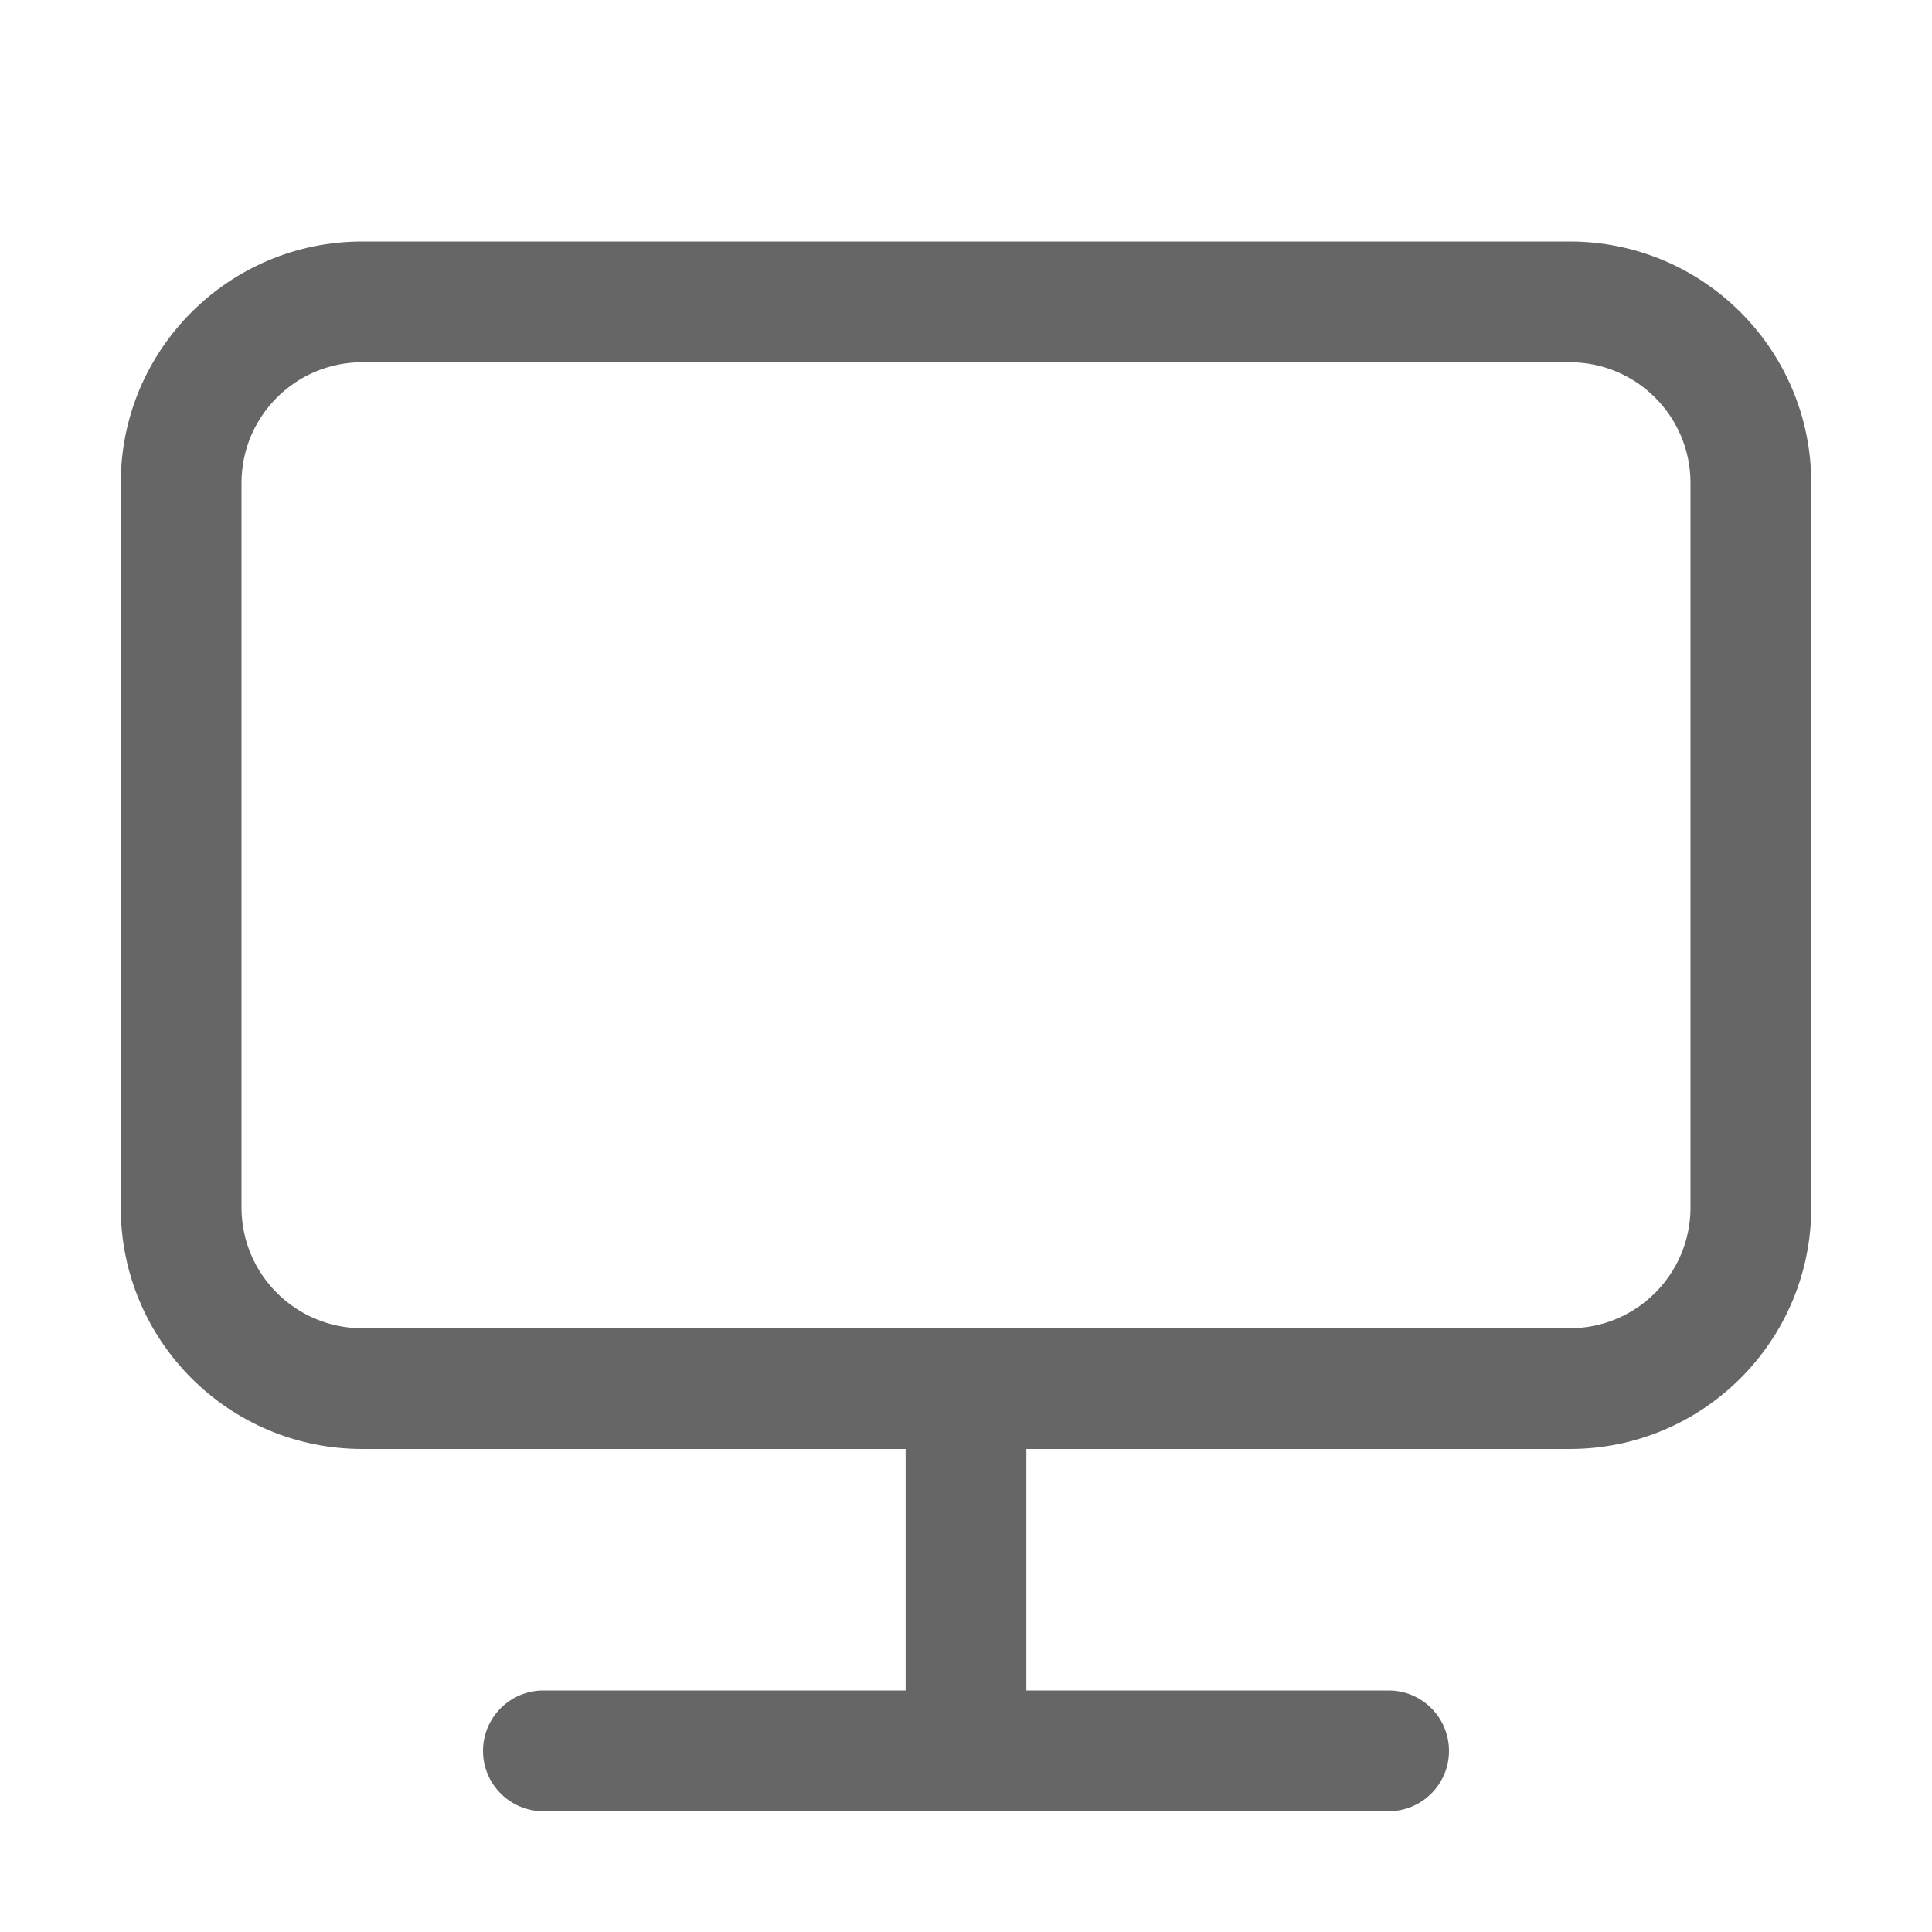
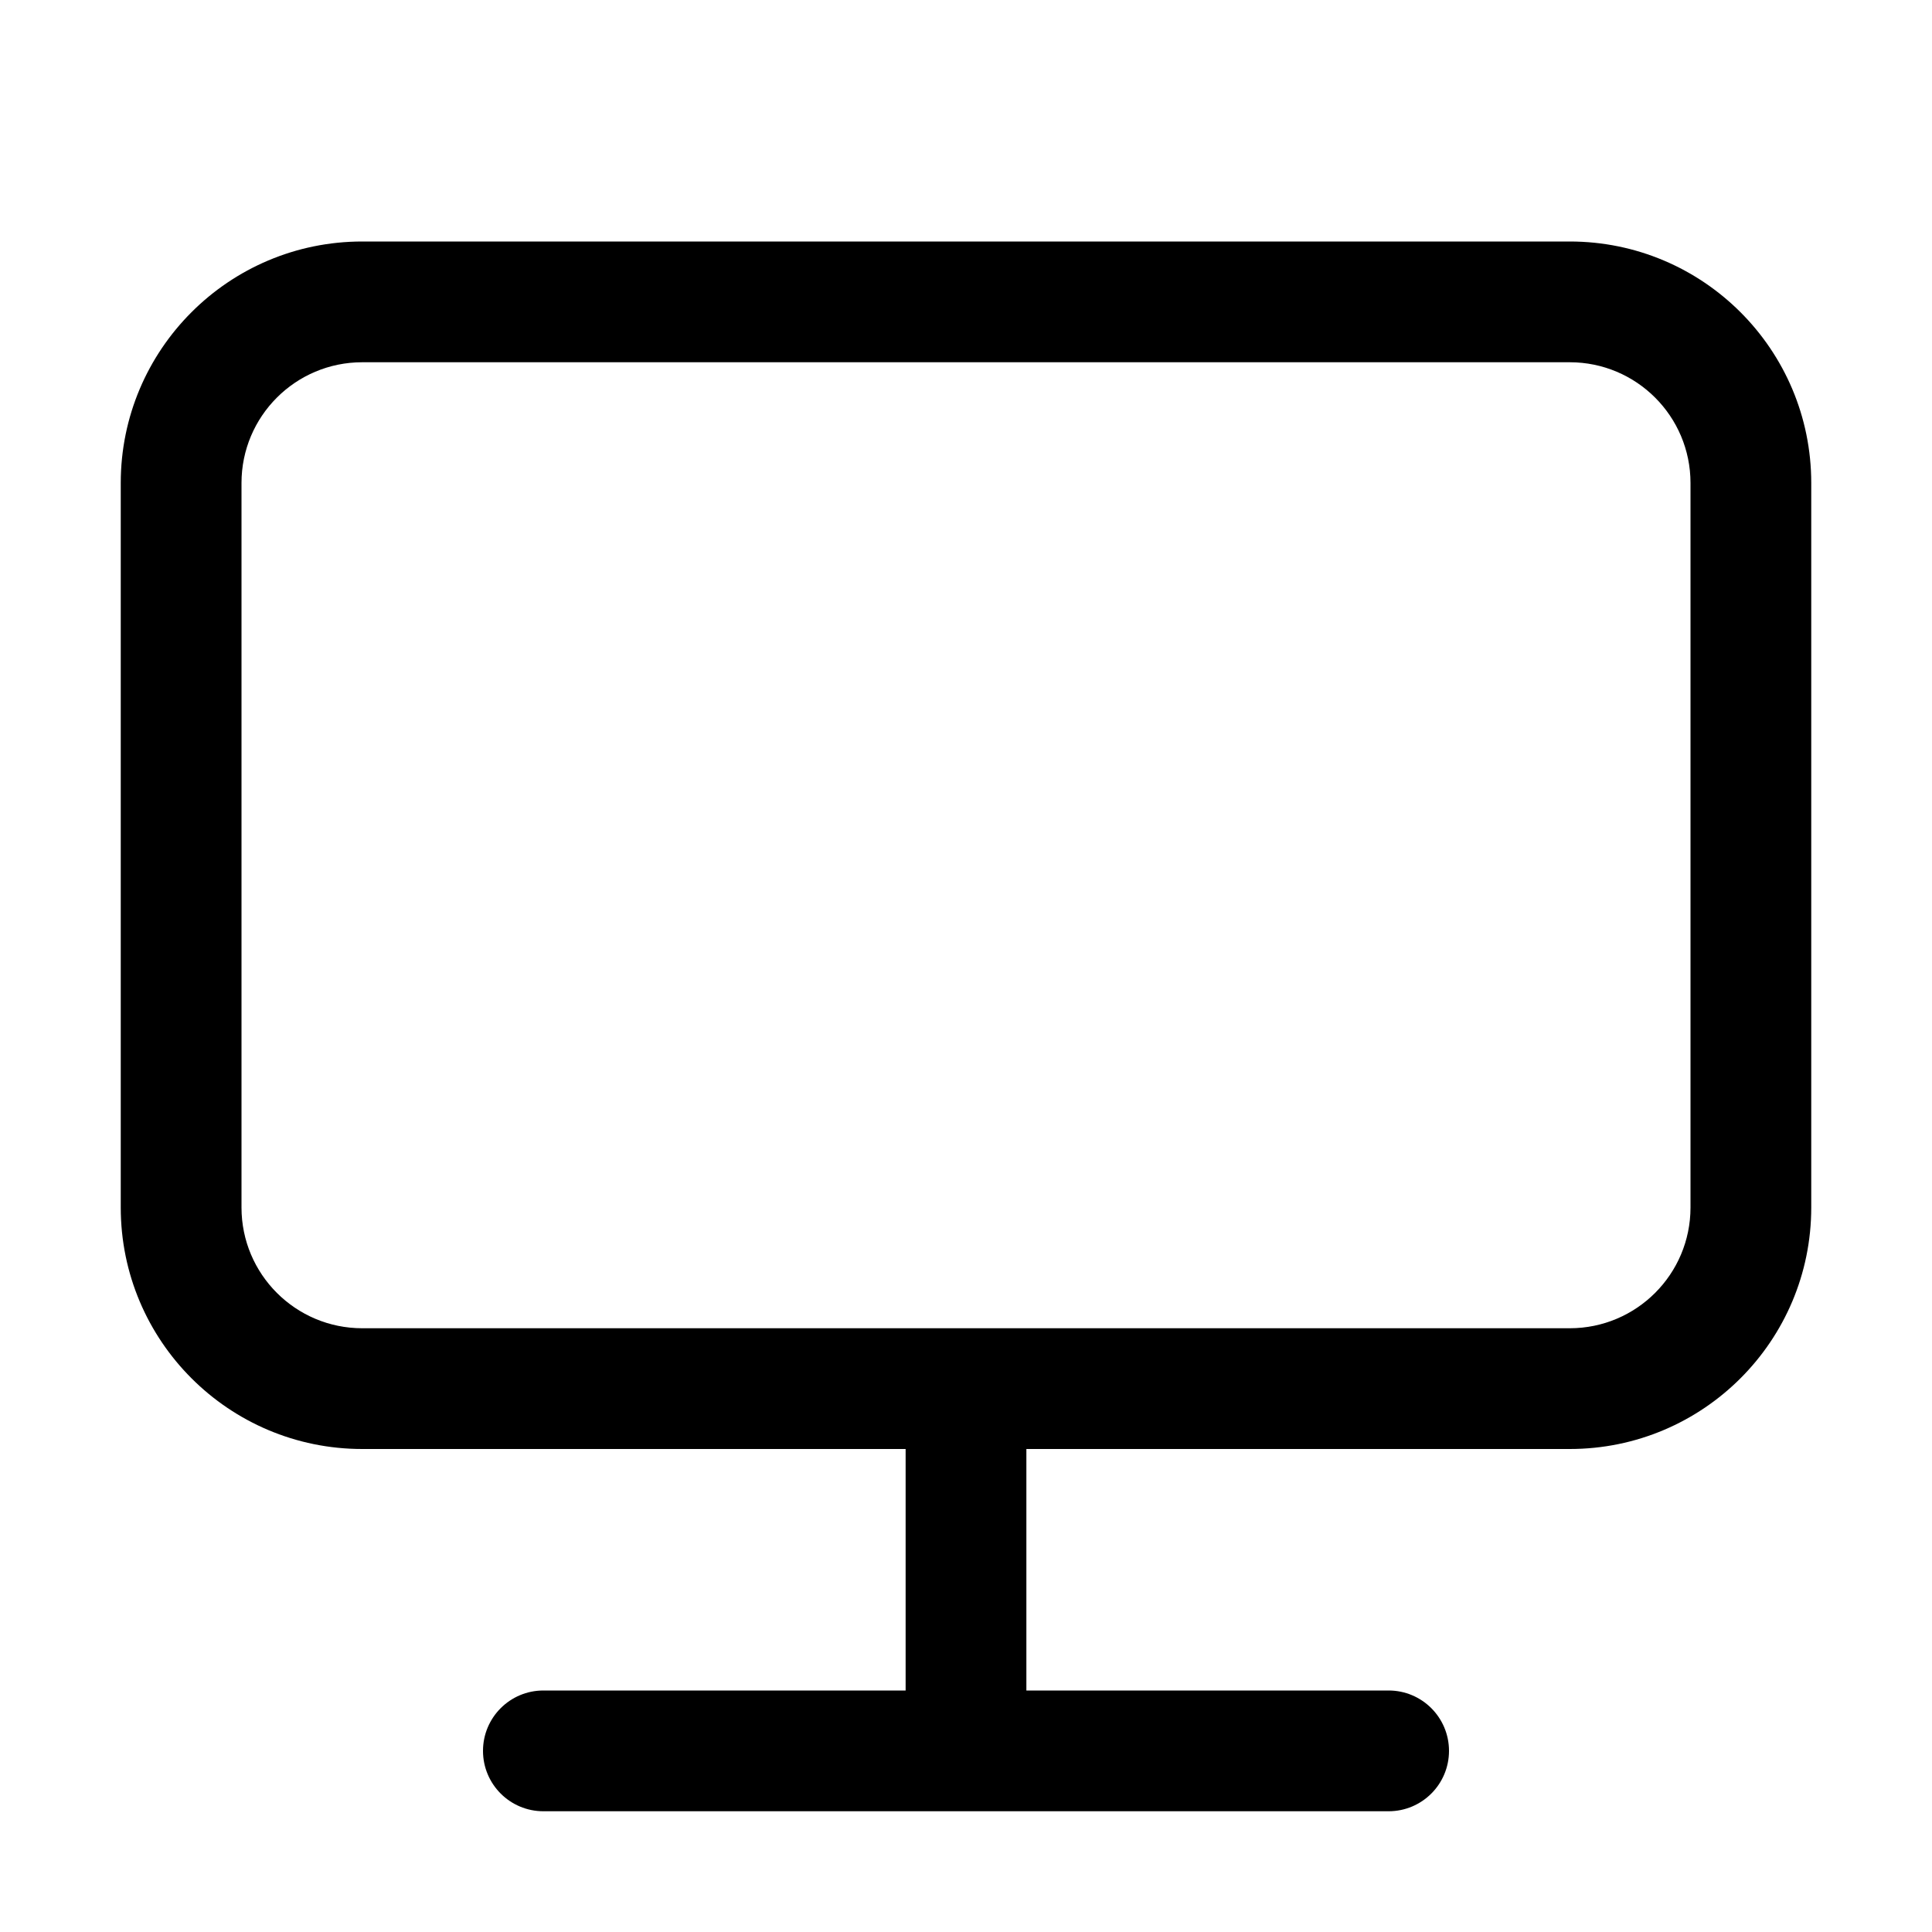
- <svg xmlns="http://www.w3.org/2000/svg" fill="none" viewBox="0 0 16 16">
-   <path fill="#666" d="M8.5 12v2h3a.5.5 0 0 1 0 1h-7a.5.5 0 0 1 0-1h3v-2H3a2 2 0 0 1-2-2V4a2 2 0 0 1 2-2h10a2 2 0 0 1 2 2v6a2 2 0 0 1-2 2H8.5ZM3 3a1 1 0 0 0-1 1v6a1 1 0 0 0 1 1h10a1 1 0 0 0 1-1V4a1 1 0 0 0-1-1H3Z" data-follow-fill="#666" />
+ <svg xmlns="http://www.w3.org/2000/svg" viewBox="0 0 16 16" fill="currentColor">
+   <g class="PC">
+     <path class="Vector" d="M8.5 12v2h3a.5.5 0 0 1 0 1h-7a.5.5 0 0 1 0-1h3v-2H3a2 2 0 0 1-2-2V4a2 2 0 0 1 2-2h10a2 2 0 0 1 2 2v6a2 2 0 0 1-2 2H8.5ZM3 3a1 1 0 0 0-1 1v6a1 1 0 0 0 1 1h10a1 1 0 0 0 1-1V4a1 1 0 0 0-1-1H3Z" />
+   </g>
</svg>
